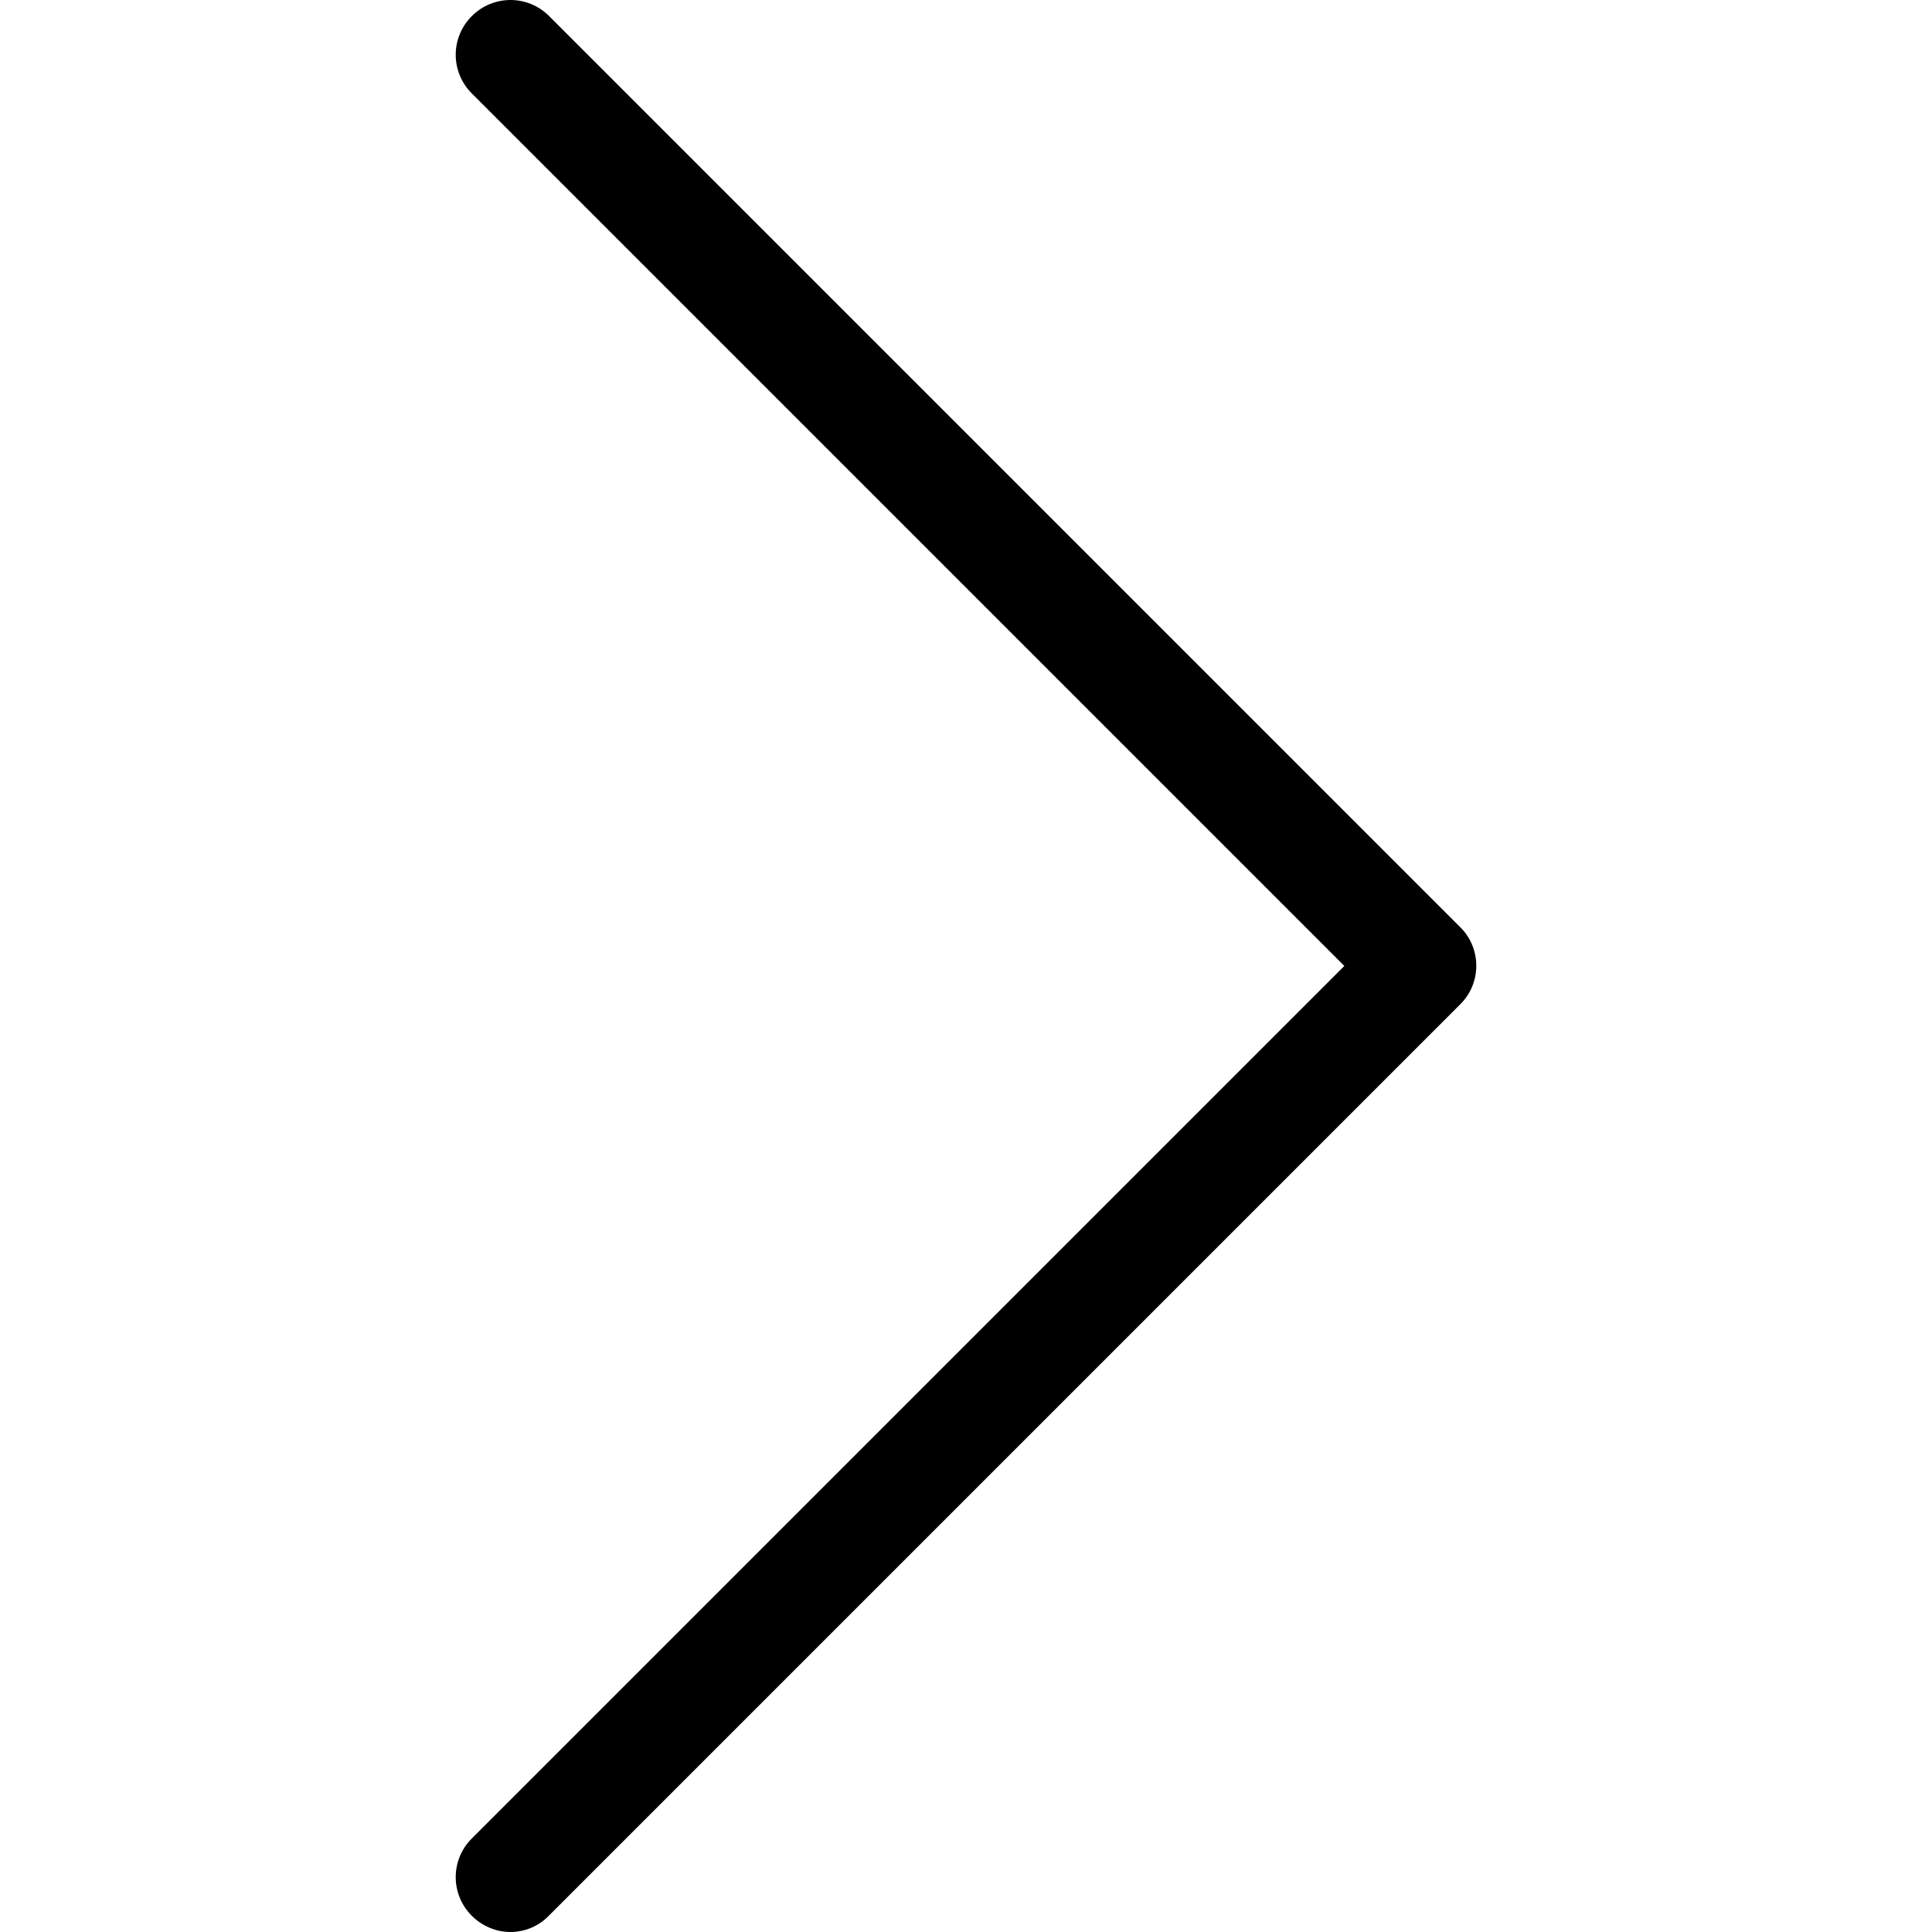
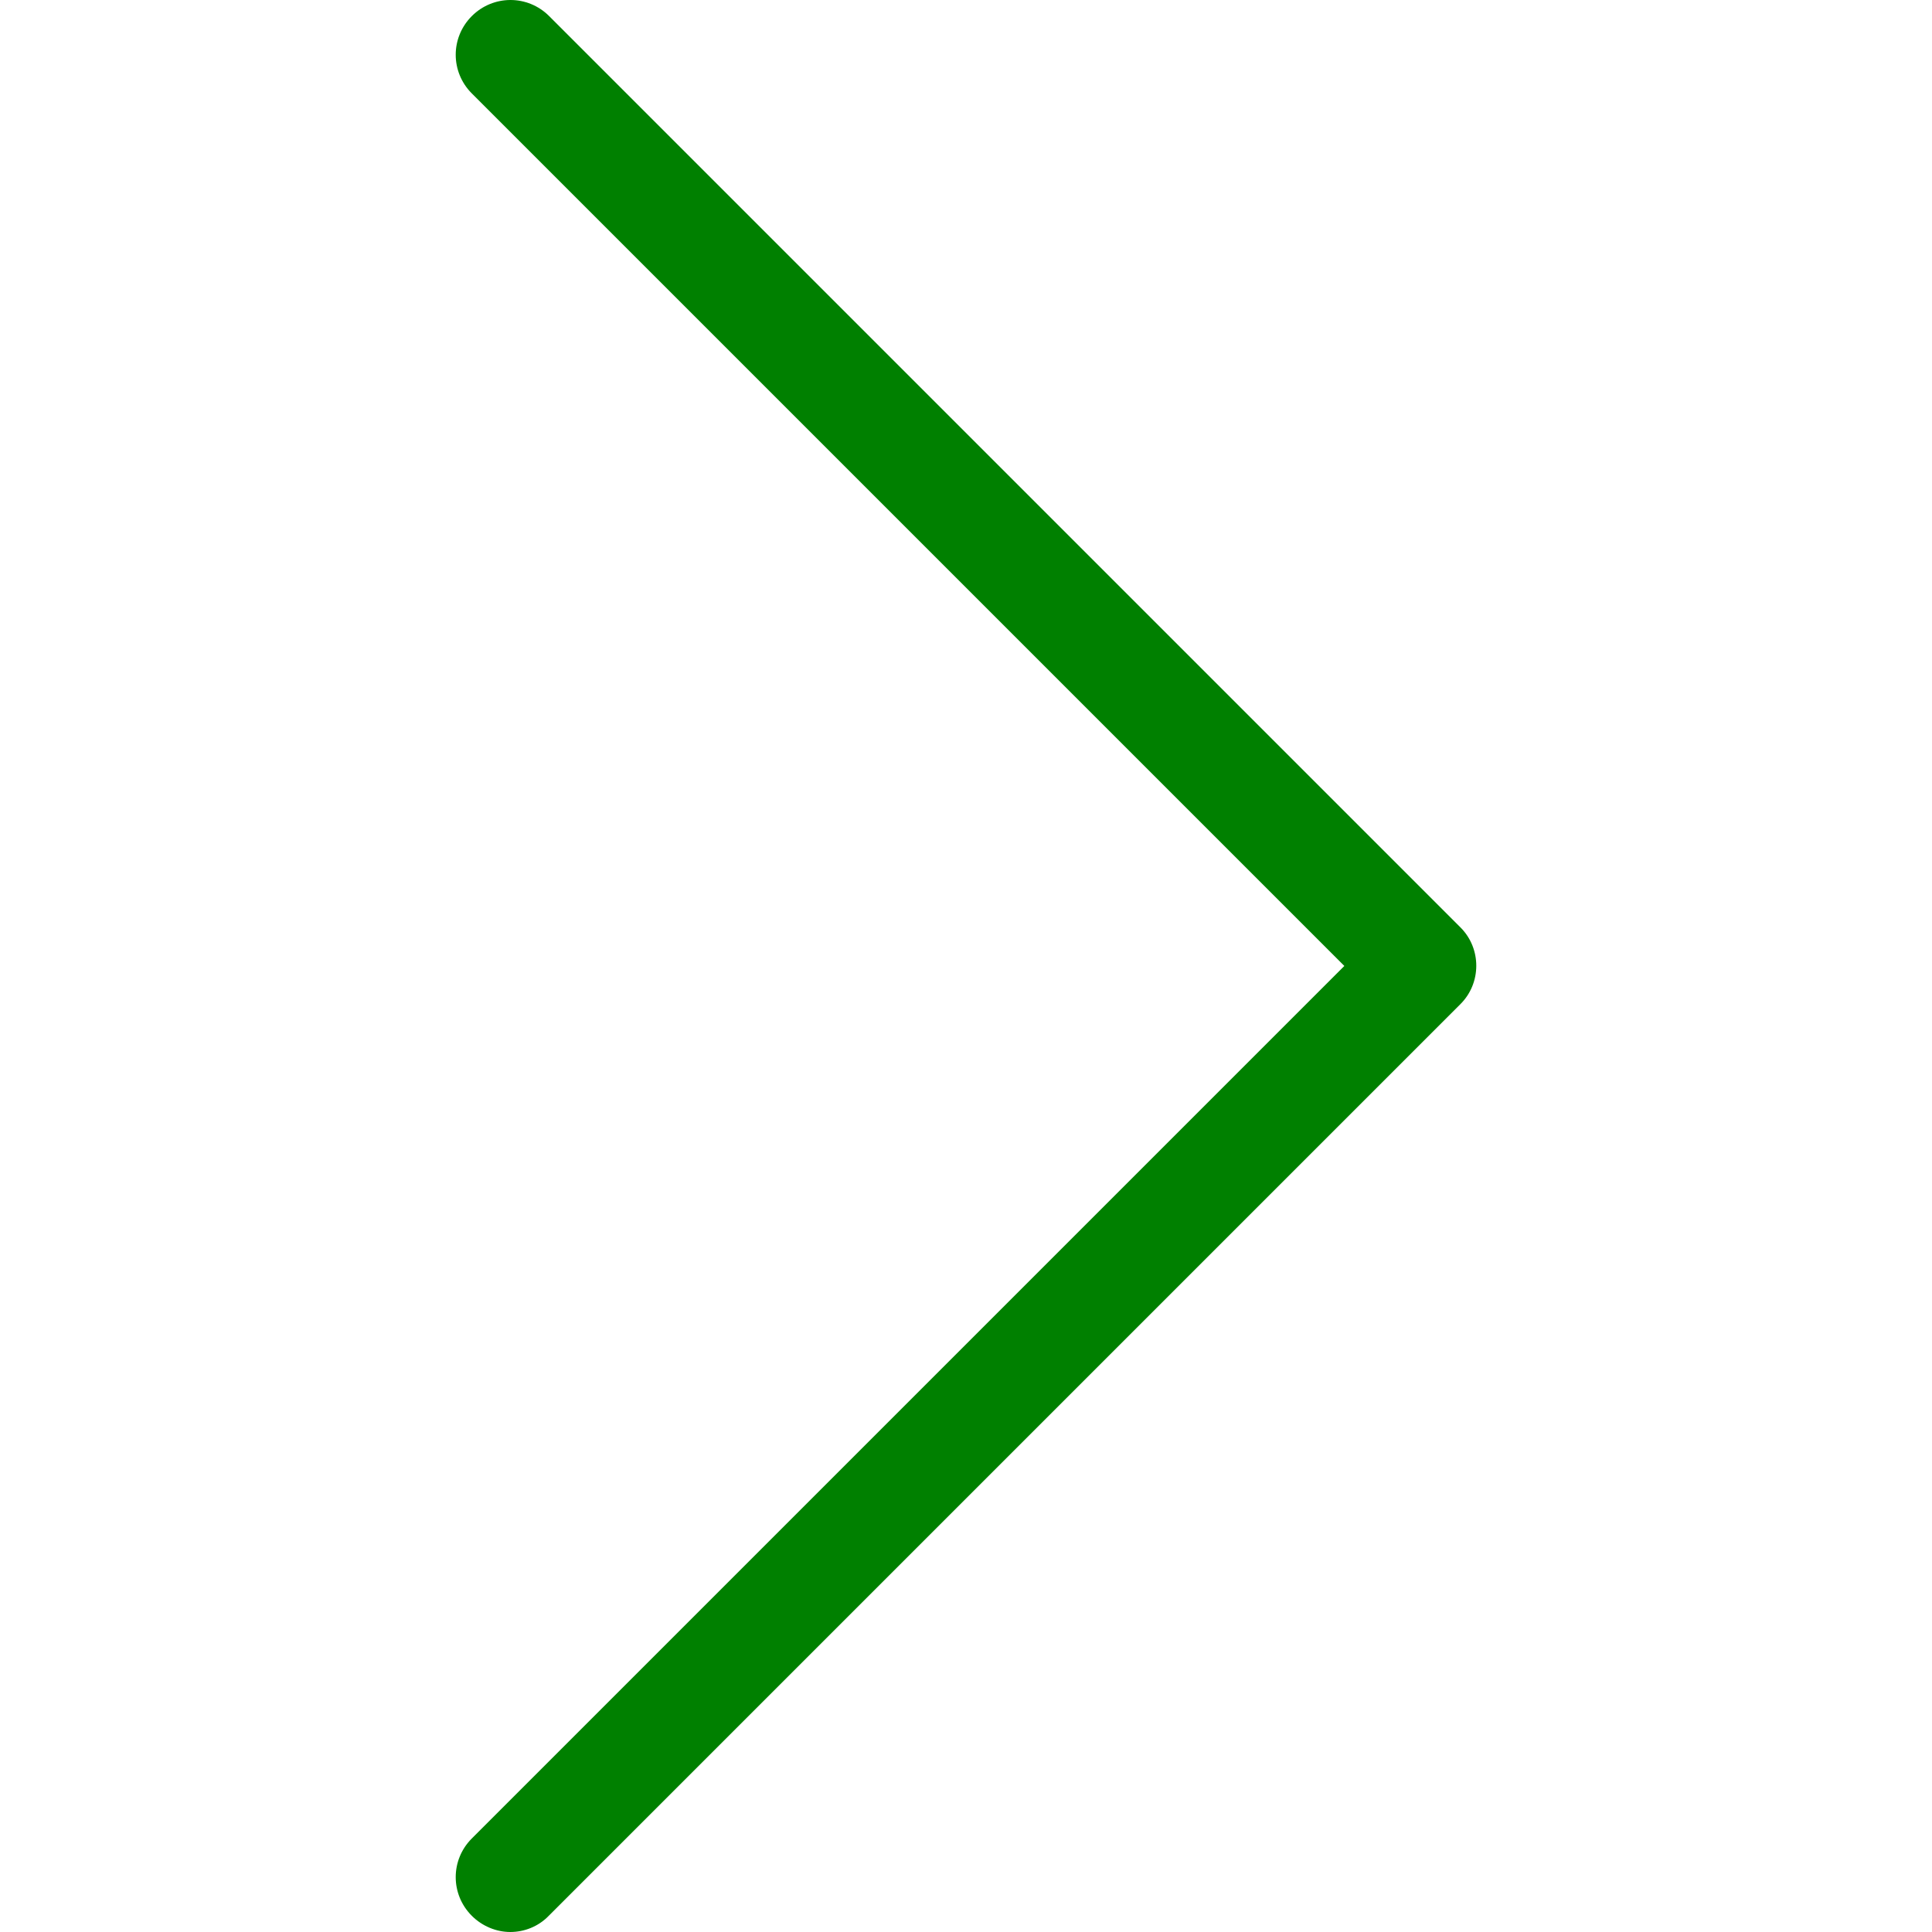
- <svg xmlns="http://www.w3.org/2000/svg" version="1.1" id="Capa_1" x="0px" y="0px" viewBox="0 0 477.175 477.175" style="enable-background:new 0 0 477.175 477.175;" xml:space="preserve">
+ <svg xmlns="http://www.w3.org/2000/svg" version="1.1" id="Capa_1" x="0px" y="0px" viewBox="0 0 477.175 477.175" style="enable-background:new 0 0 477.175 477.175; fill: green;" xml:space="preserve">
  <path d="M360.731,229.075l-225.1-225.1c-5.3-5.3-13.8-5.3-19.1,0s-5.3,13.8,0,19.1l215.5,215.5l-215.5,215.5   c-5.3,5.3-5.3,13.8,0,19.1c2.6,2.6,6.1,4,9.5,4c3.4,0,6.9-1.3,9.5-4l225.1-225.1C365.931,242.875,365.931,234.275,360.731,229.075z   " />
</svg>
